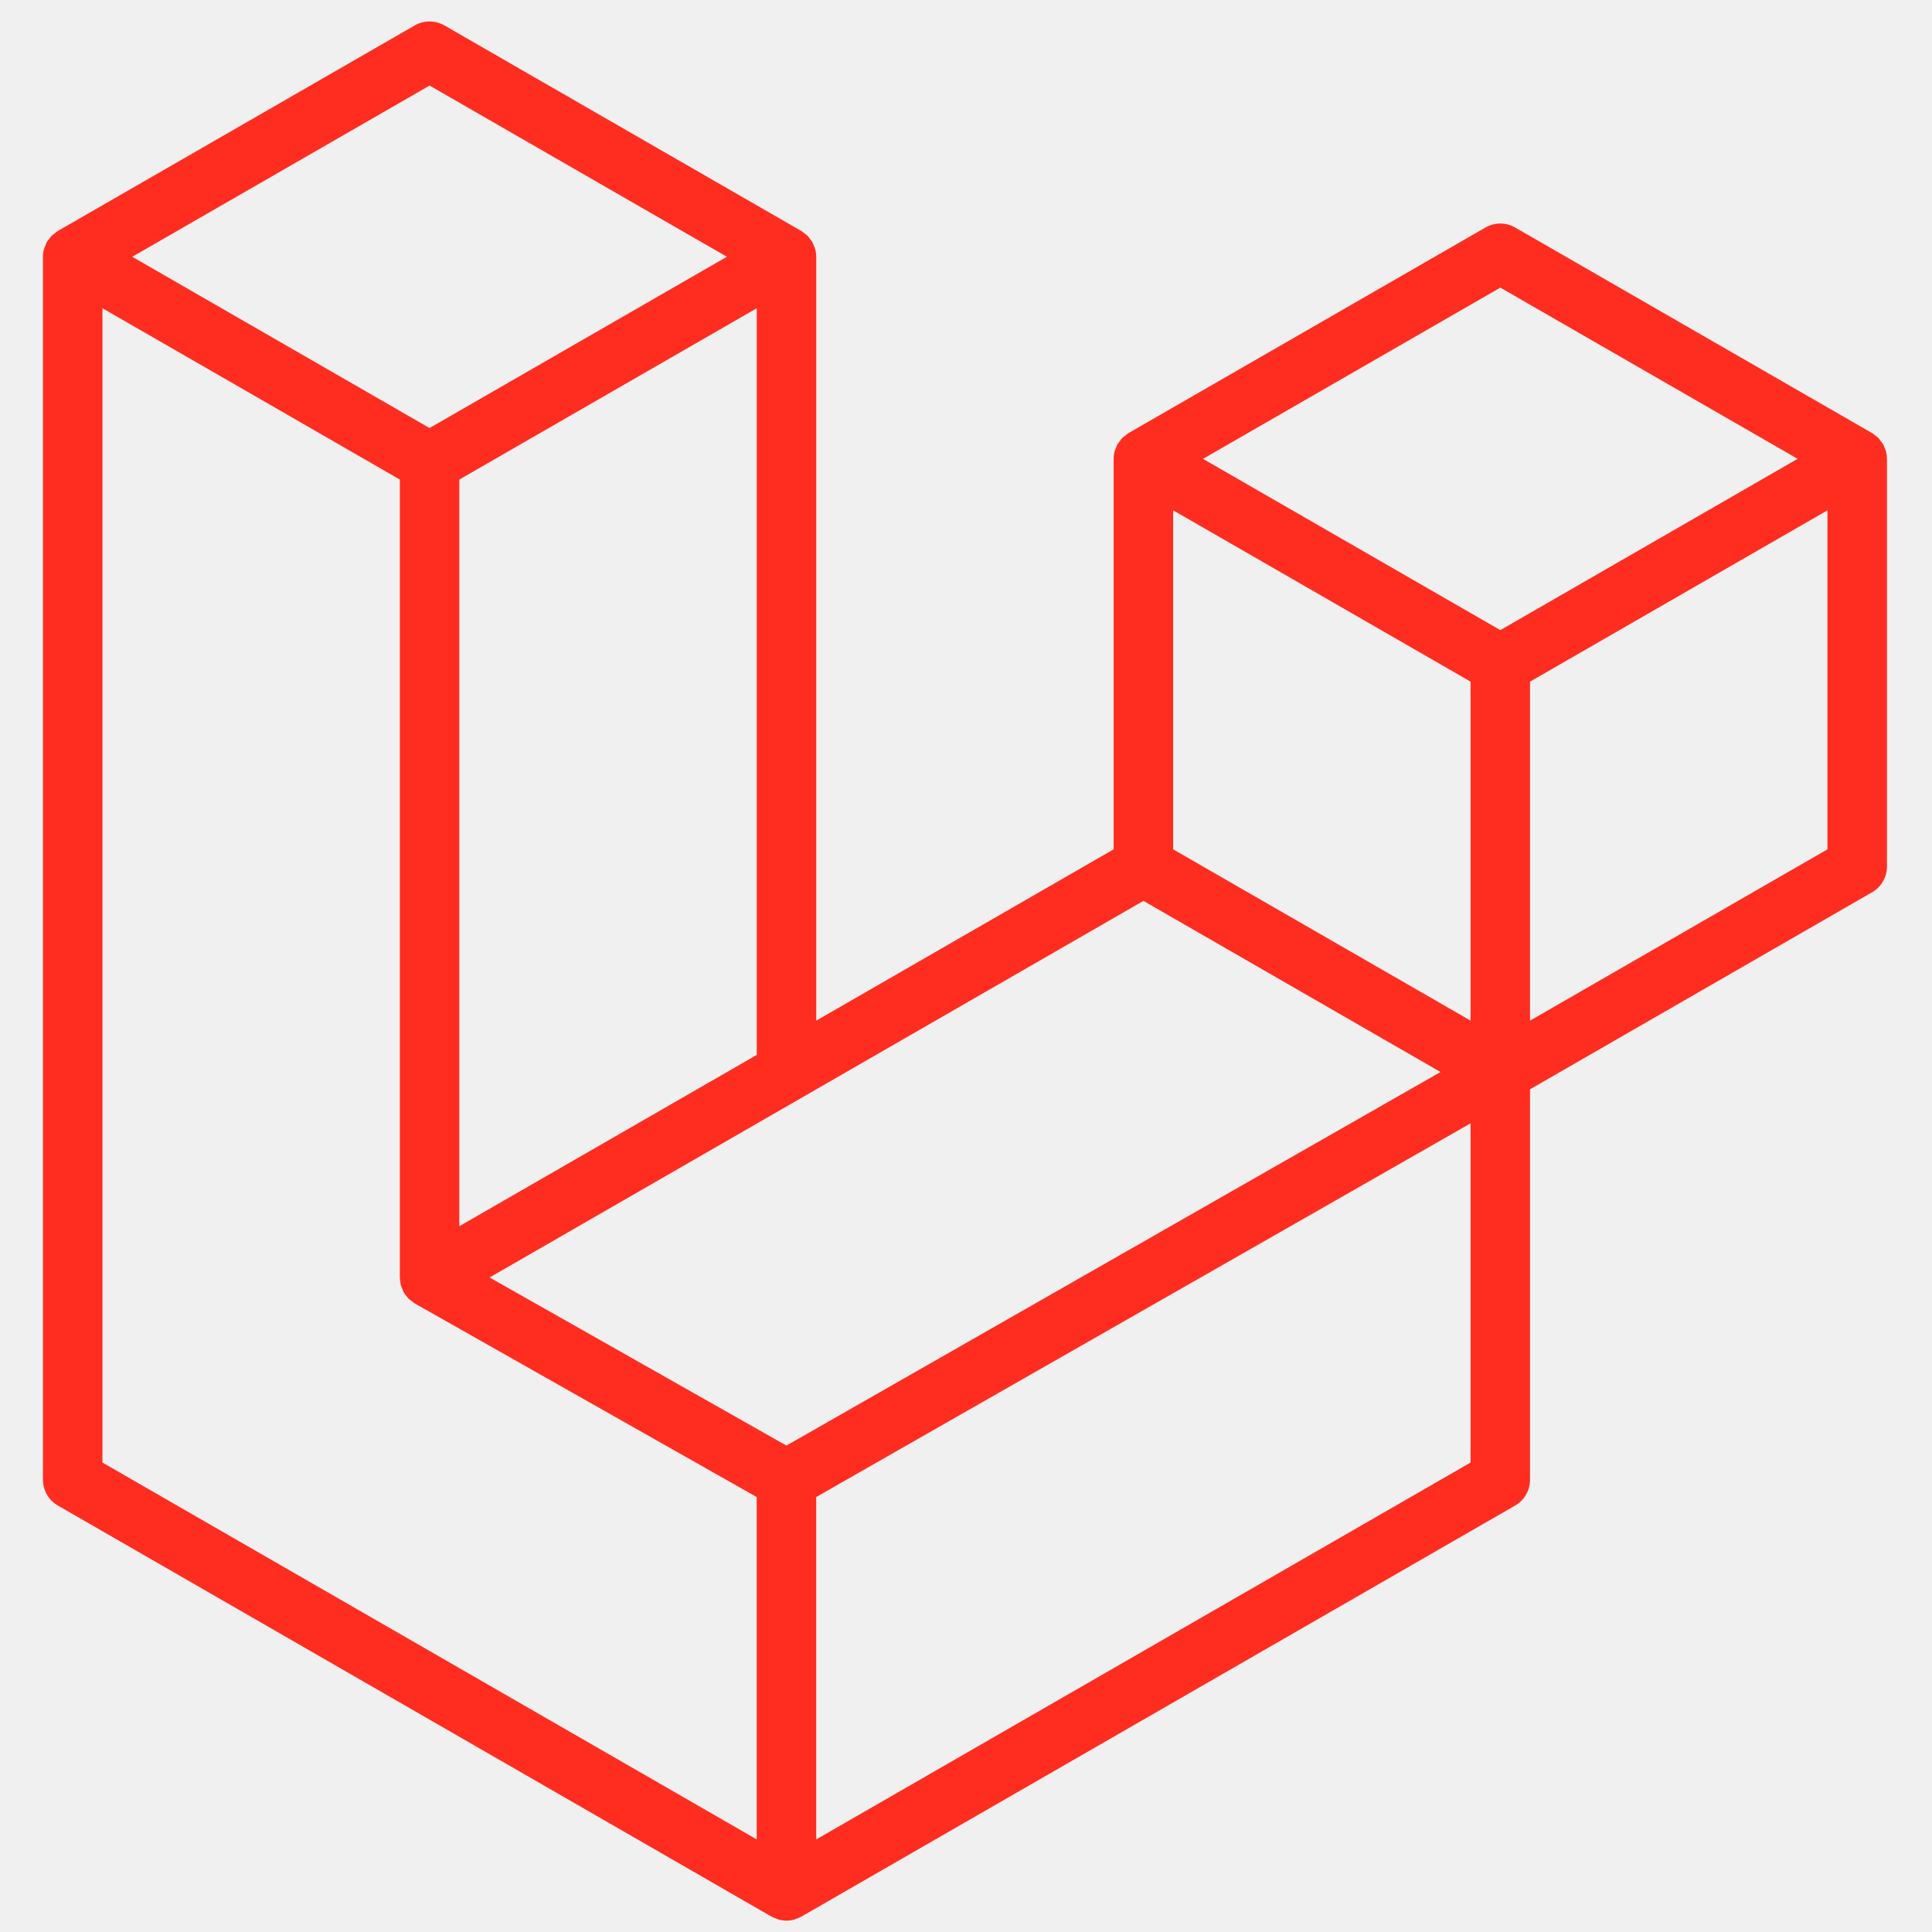
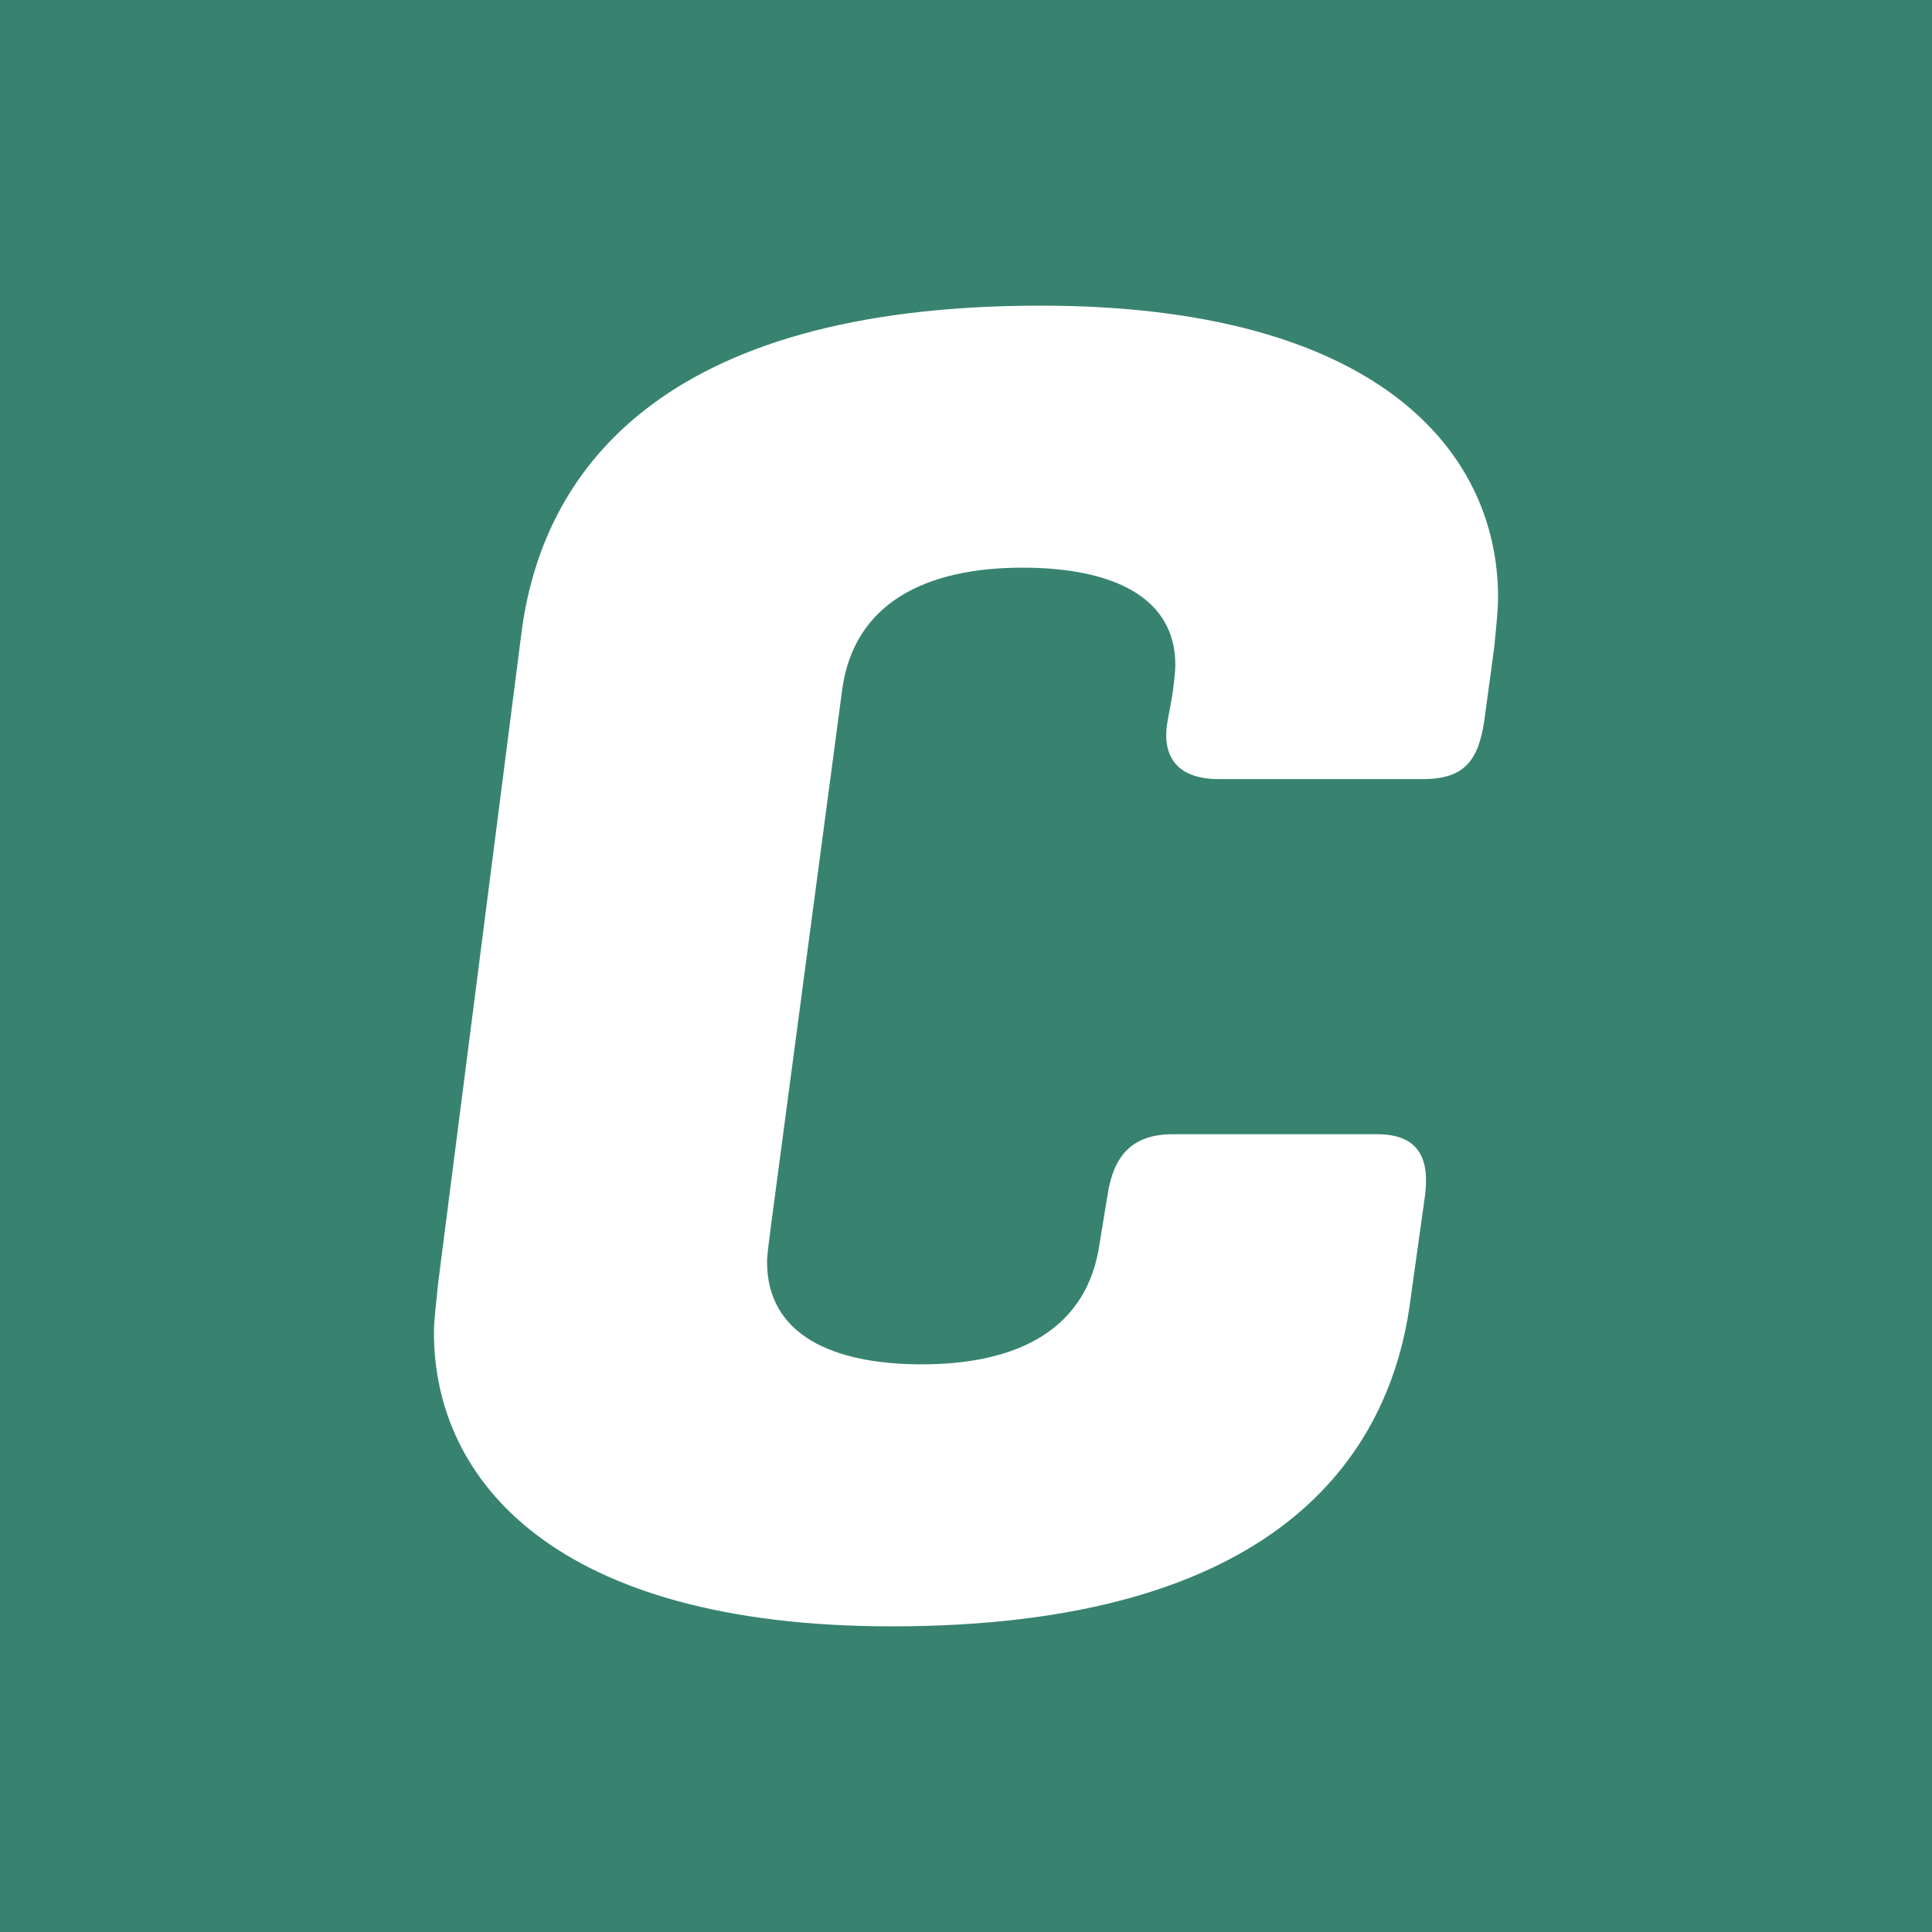
- <svg xmlns="http://www.w3.org/2000/svg" width="166" height="166" viewBox="0 0 166 166" fill="none">
-   <path fill-rule="evenodd" clip-rule="evenodd" d="M162.041 38.759C162.099 38.977 162.129 39.201 162.13 39.426V74.452C162.13 74.902 162.011 75.344 161.786 75.733C161.561 76.122 161.237 76.444 160.847 76.668L131.462 93.594V127.141C131.462 128.054 130.977 128.897 130.186 129.357L68.847 164.683C68.707 164.763 68.554 164.814 68.401 164.868C68.343 164.887 68.289 164.922 68.228 164.938C67.8 165.051 67.349 165.051 66.92 164.938C66.85 164.919 66.786 164.881 66.719 164.855C66.579 164.804 66.432 164.76 66.298 164.683L4.972 129.357C4.583 129.133 4.259 128.81 4.034 128.421C3.808 128.032 3.69 127.591 3.689 127.141L3.689 22.063C3.689 21.834 3.721 21.61 3.779 21.393C3.798 21.32 3.843 21.253 3.868 21.179C3.916 21.045 3.961 20.908 4.031 20.783C4.079 20.7 4.149 20.633 4.206 20.557C4.28 20.454 4.347 20.349 4.433 20.26C4.506 20.186 4.602 20.132 4.685 20.068C4.778 19.992 4.861 19.909 4.966 19.848L35.633 2.185C36.022 1.961 36.462 1.844 36.91 1.844C37.358 1.844 37.798 1.961 38.186 2.185L68.851 19.848H68.857C68.959 19.912 69.045 19.992 69.138 20.065C69.221 20.129 69.313 20.186 69.387 20.257C69.476 20.349 69.54 20.454 69.616 20.557C69.671 20.633 69.744 20.7 69.789 20.783C69.862 20.911 69.904 21.045 69.955 21.179C69.98 21.253 70.025 21.32 70.044 21.396C70.103 21.614 70.133 21.838 70.133 22.063V87.694L95.686 72.974V39.423C95.686 39.2 95.718 38.973 95.775 38.759C95.798 38.683 95.839 38.615 95.865 38.542C95.916 38.408 95.96 38.271 96.031 38.146C96.079 38.063 96.149 37.996 96.203 37.92C96.279 37.818 96.343 37.712 96.433 37.623C96.506 37.549 96.599 37.495 96.681 37.431C96.777 37.355 96.86 37.272 96.962 37.211L127.633 19.548C128.021 19.324 128.461 19.206 128.91 19.206C129.358 19.206 129.798 19.324 130.186 19.548L160.85 37.211C160.959 37.275 161.042 37.355 161.137 37.428C161.217 37.492 161.31 37.549 161.383 37.62C161.473 37.712 161.536 37.818 161.613 37.92C161.67 37.996 161.741 38.063 161.785 38.146C161.859 38.271 161.9 38.408 161.951 38.542C161.98 38.615 162.021 38.683 162.041 38.759ZM157.018 72.974V43.848L146.287 50.028L131.462 58.568V87.694L157.021 72.974H157.018ZM126.354 125.663V96.518L111.771 104.85L70.13 128.626V158.046L126.354 125.663ZM8.801 26.485V125.663L65.018 158.043V128.629L35.649 112L35.64 111.994L35.627 111.988C35.528 111.93 35.445 111.847 35.353 111.777C35.273 111.713 35.18 111.662 35.11 111.592L35.104 111.582C35.021 111.502 34.963 111.403 34.893 111.314C34.829 111.228 34.753 111.154 34.702 111.065L34.699 111.055C34.641 110.96 34.606 110.845 34.565 110.736C34.523 110.64 34.469 110.551 34.443 110.449C34.411 110.328 34.405 110.197 34.392 110.072C34.379 109.976 34.354 109.881 34.354 109.785V109.778V41.205L19.532 32.662L8.801 26.485ZM36.913 7.35L11.364 22.063L36.907 36.777L62.453 22.06L36.907 7.35H36.913ZM50.2 99.174L65.022 90.637V26.485L54.291 32.665L39.466 41.205V105.357L50.2 99.174ZM128.91 24.713L103.363 39.426L128.91 54.14L154.453 39.423L128.91 24.713ZM126.354 58.568L111.529 50.028L100.798 43.848V72.974L115.619 81.511L126.354 87.694V58.568ZM67.571 124.205L105.042 102.803L123.772 92.109L98.245 77.405L68.854 94.334L42.066 109.762L67.571 124.205Z" fill="#FF2D20" />
+ <svg xmlns="http://www.w3.org/2000/svg" width="512" height="512" fill="none" viewBox="0 0 512 512">
+   <rect fill="#388370" width="512" height="512" />
+   <path fill="#fff" d="M275.751 81c-101.35 0-132.372 44.593-137.624 87.229l-21.983 171.552c-.525 5.454-1.144 9.902-1.144 13.372C115 392.319 147.092 431 236.364 431c101.35 0 132.257-44.592 137.509-87.228l3.777-26.998c1.052-8.428-.63-16.198-12.708-16.198h-54.041c-11.028 0-15.828 5.787-17.403 16.198l-2.062 12.549c-3.151 22.806-21.44 32.24-47.172 32.24-23.63 0-40.989-7.838-40.989-27.173 0-1.487.504-5.522 1.031-9.488l18.892-142.225c3.15-22.805 22.013-32.24 47.745-32.24 24.155 0 40.53 7.924 40.53 25.771 0 1.986-.507 6.406-1.03 9.382l-1.031 5.499c-1.575 8.924 2.071 15.383 13.625 15.383h54.041c11.027 0 14.683-4.973 16.258-15.383l2.633-19.409c.525-5.454 1.031-9.901 1.031-13.371C397 119.143 364.497 81 275.751 81Z" />
</svg>
